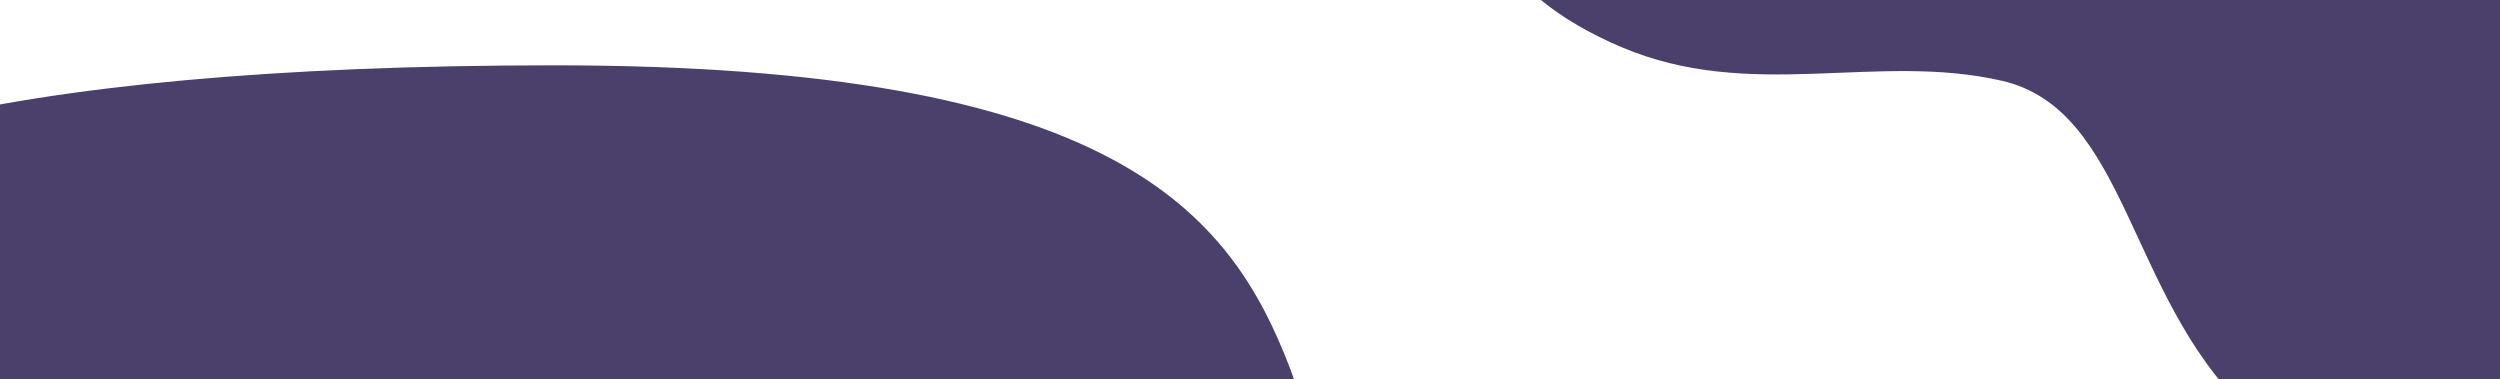
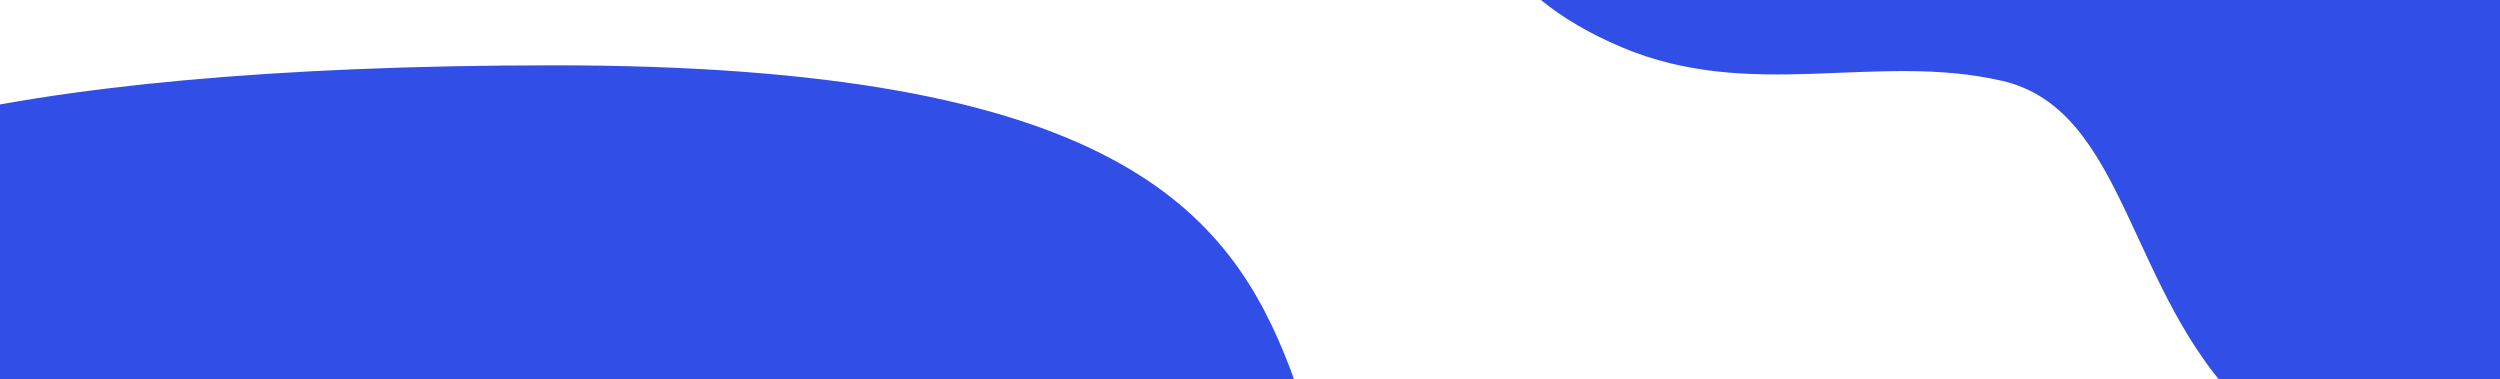
<svg xmlns="http://www.w3.org/2000/svg" width="1110" height="168">
-   <path fill="#4B3F6B" fill-rule="evenodd" d="M647-93.924c0 52.724 15.5 90.486 73 114.877 57.5 24.391 113.055 2.134 168.786 14.894 55.731 12.76 55.731 94.962 108.214 145.549s163.142 62.874 253.12 11.552c89.976-51.322 130.765-171.152 103.88-241.807C1327.115-119.515 1275.593-184 1027-184c-248.593 0-380 37.353-380 90.076zm-781 213c0 52.724 15.5 90.486 73 114.877 57.5 24.391 113.055 2.134 168.786 14.894 55.731 12.76 55.731 94.962 108.214 145.549s163.142 62.874 253.12 11.552C559.095 354.626 599.884 234.796 573 164.141 546.115 93.485 494.593 29 246 29c-248.593 0-380 37.353-380 90.076z" />
+   <path fill="#314ee7" fill-rule="evenodd" d="M647-93.924c0 52.724 15.5 90.486 73 114.877 57.5 24.391 113.055 2.134 168.786 14.894 55.731 12.76 55.731 94.962 108.214 145.549s163.142 62.874 253.12 11.552c89.976-51.322 130.765-171.152 103.88-241.807C1327.115-119.515 1275.593-184 1027-184c-248.593 0-380 37.353-380 90.076zm-781 213c0 52.724 15.5 90.486 73 114.877 57.5 24.391 113.055 2.134 168.786 14.894 55.731 12.76 55.731 94.962 108.214 145.549s163.142 62.874 253.12 11.552C559.095 354.626 599.884 234.796 573 164.141 546.115 93.485 494.593 29 246 29c-248.593 0-380 37.353-380 90.076z" />
</svg>
